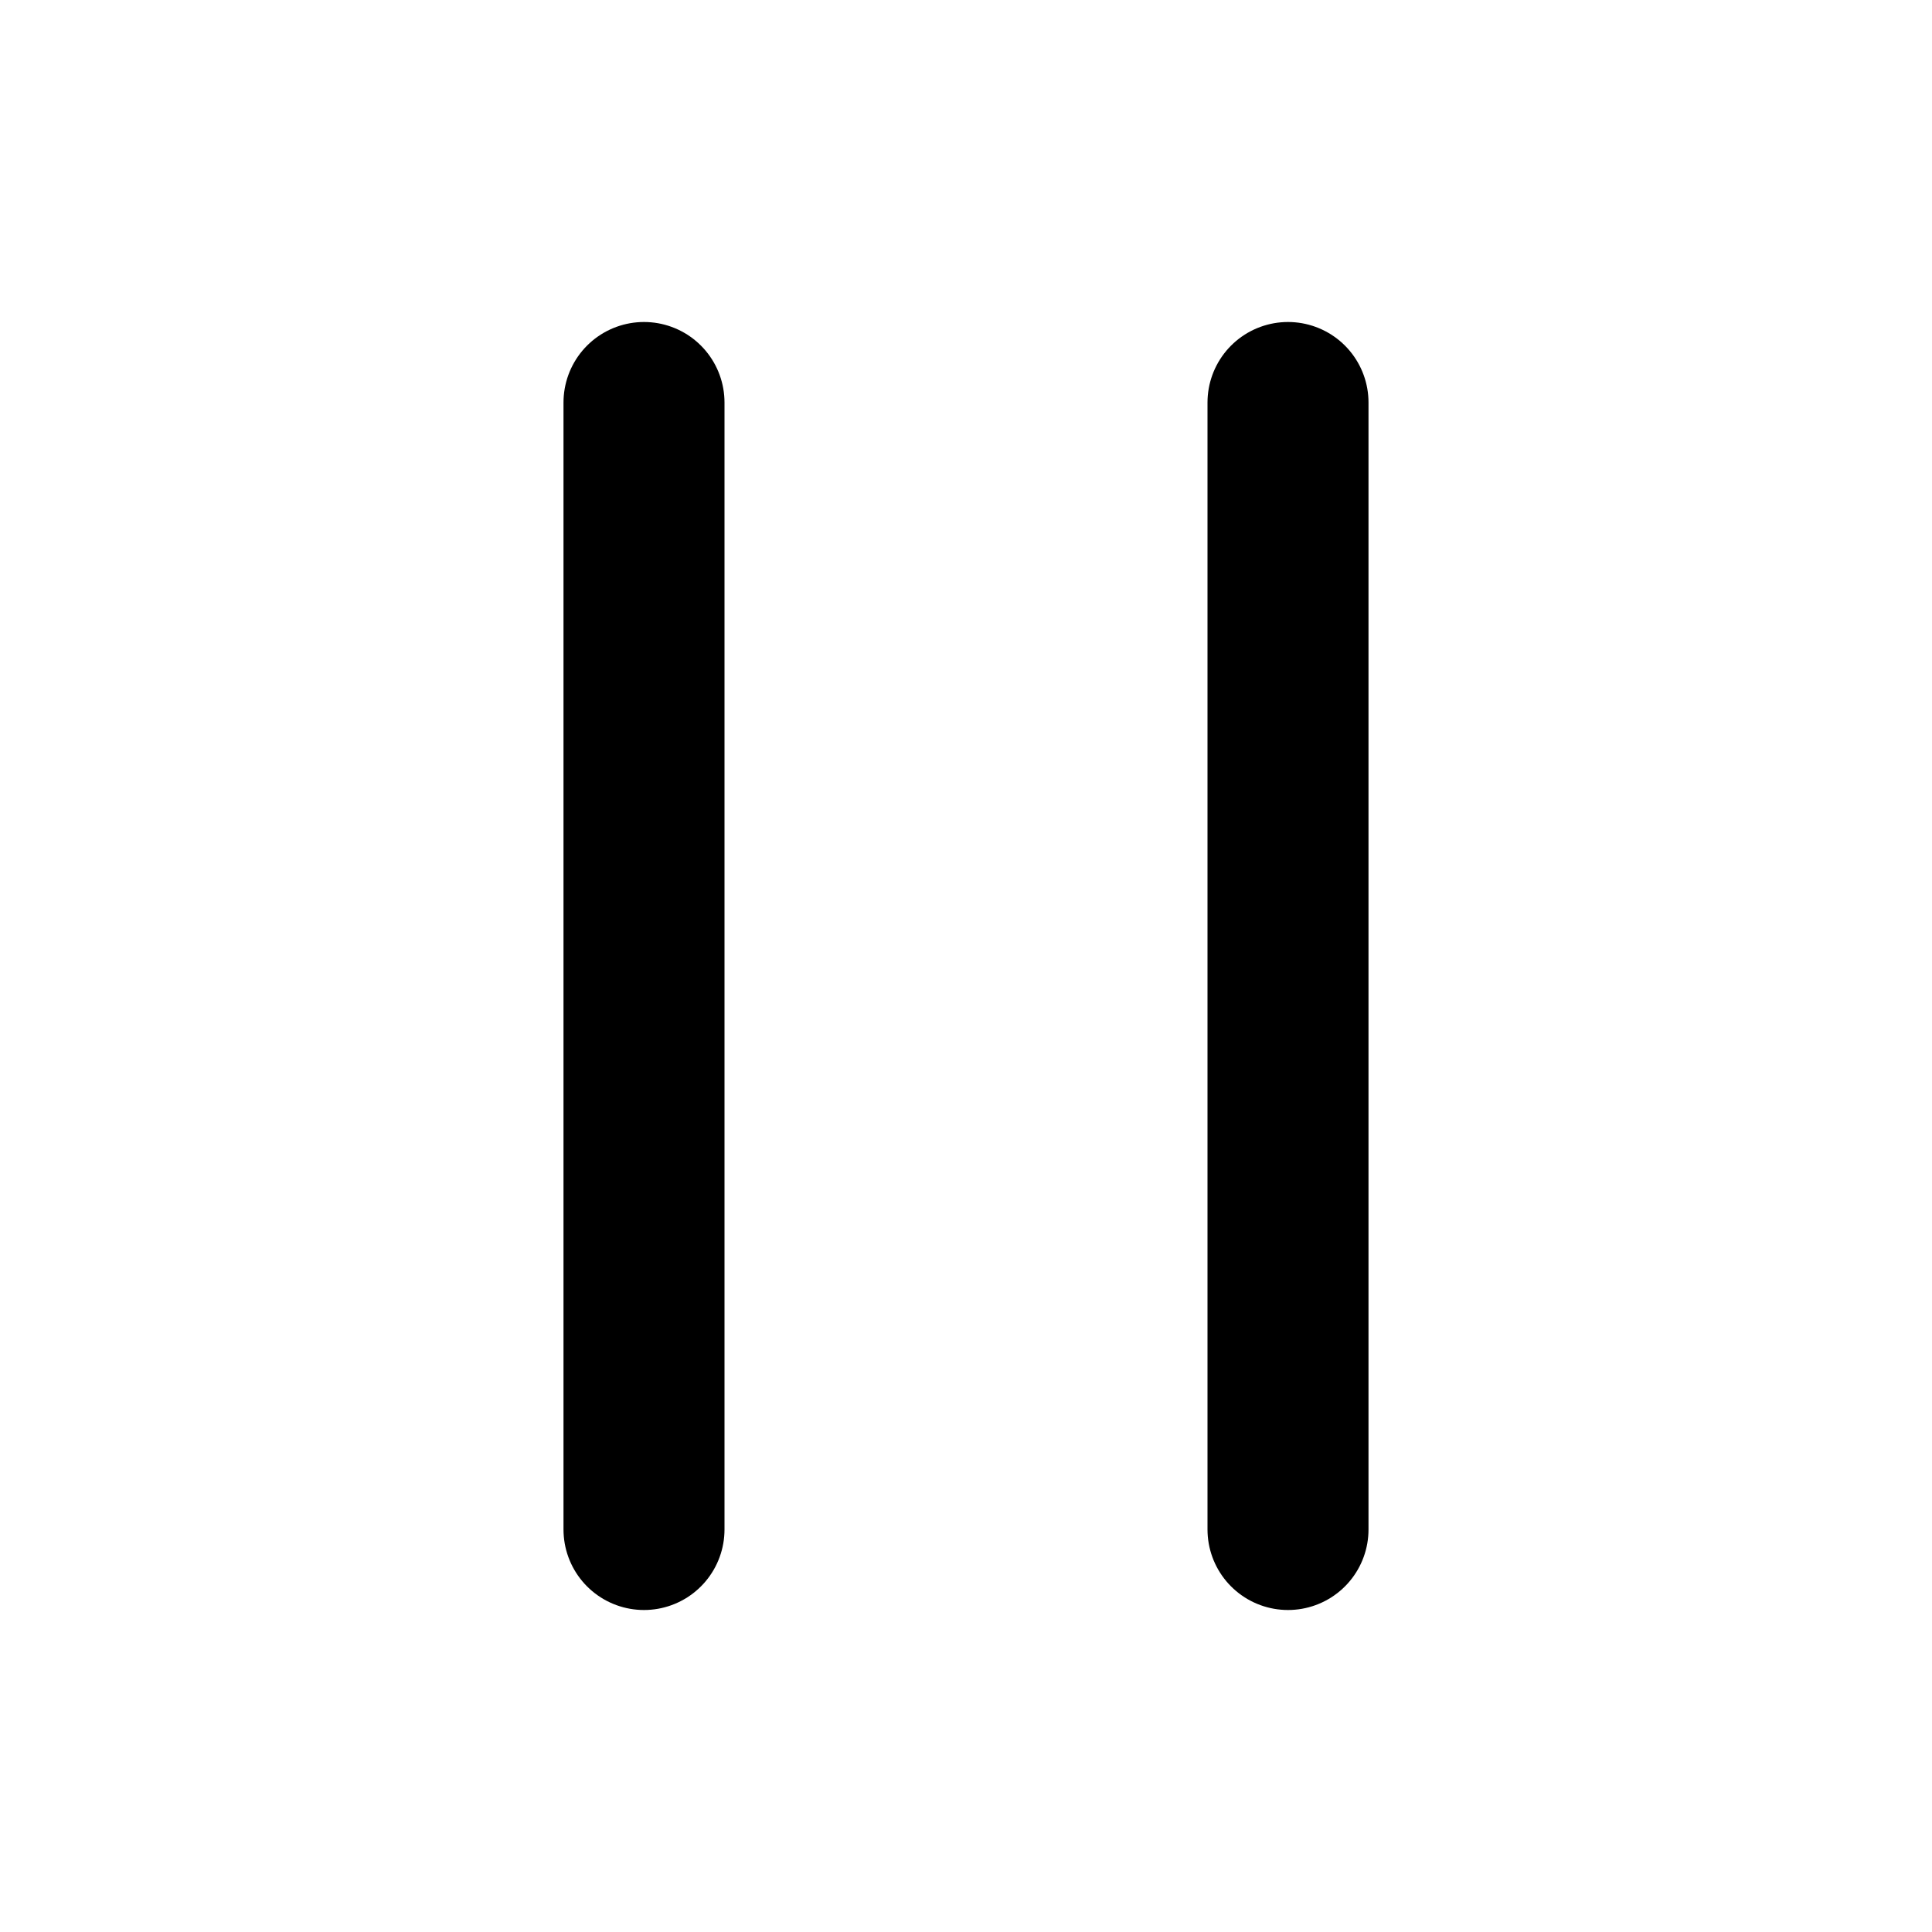
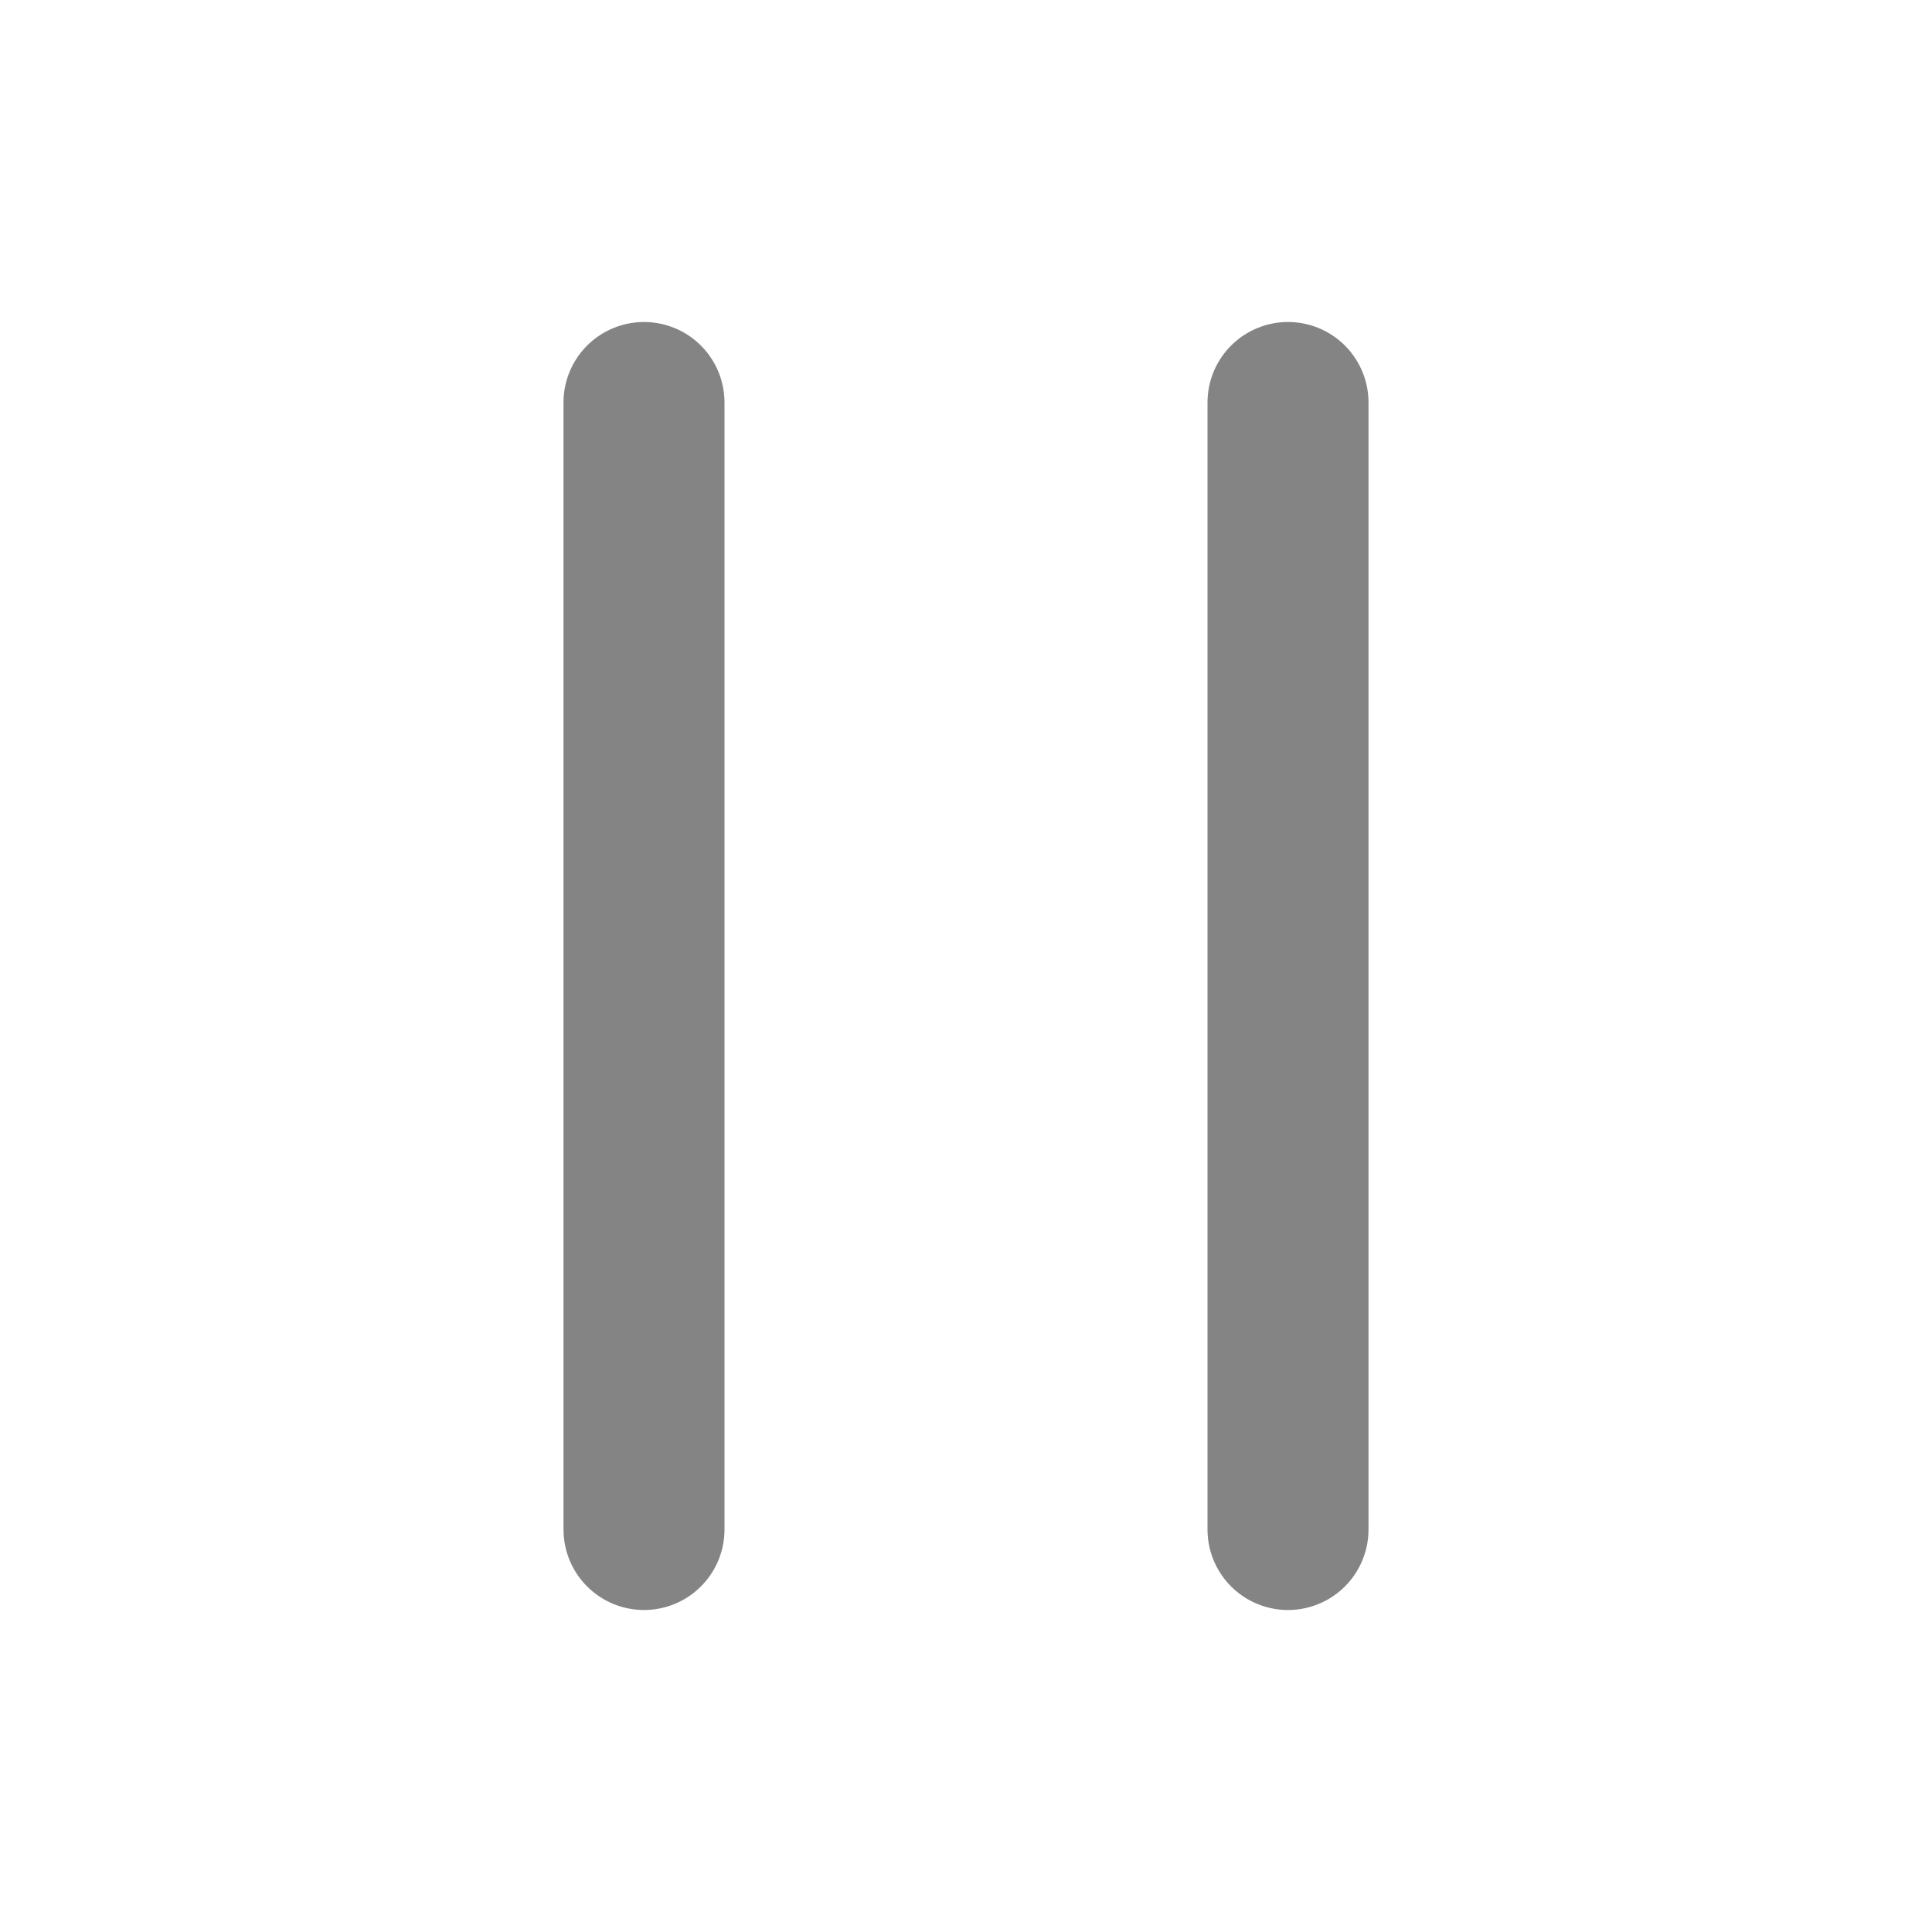
<svg xmlns="http://www.w3.org/2000/svg" width="800px" height="800px" viewBox="0 0 24 24" fill="none">
-   <path d="M8 5V19M16 5V19" stroke="#000000" stroke-width="2" stroke-linecap="round" stroke-linejoin="round" />
+   <path d="M8 5V19M16 5V19" stroke="#848484" stroke-width="2" stroke-linecap="round" stroke-linejoin="round" />
</svg>
